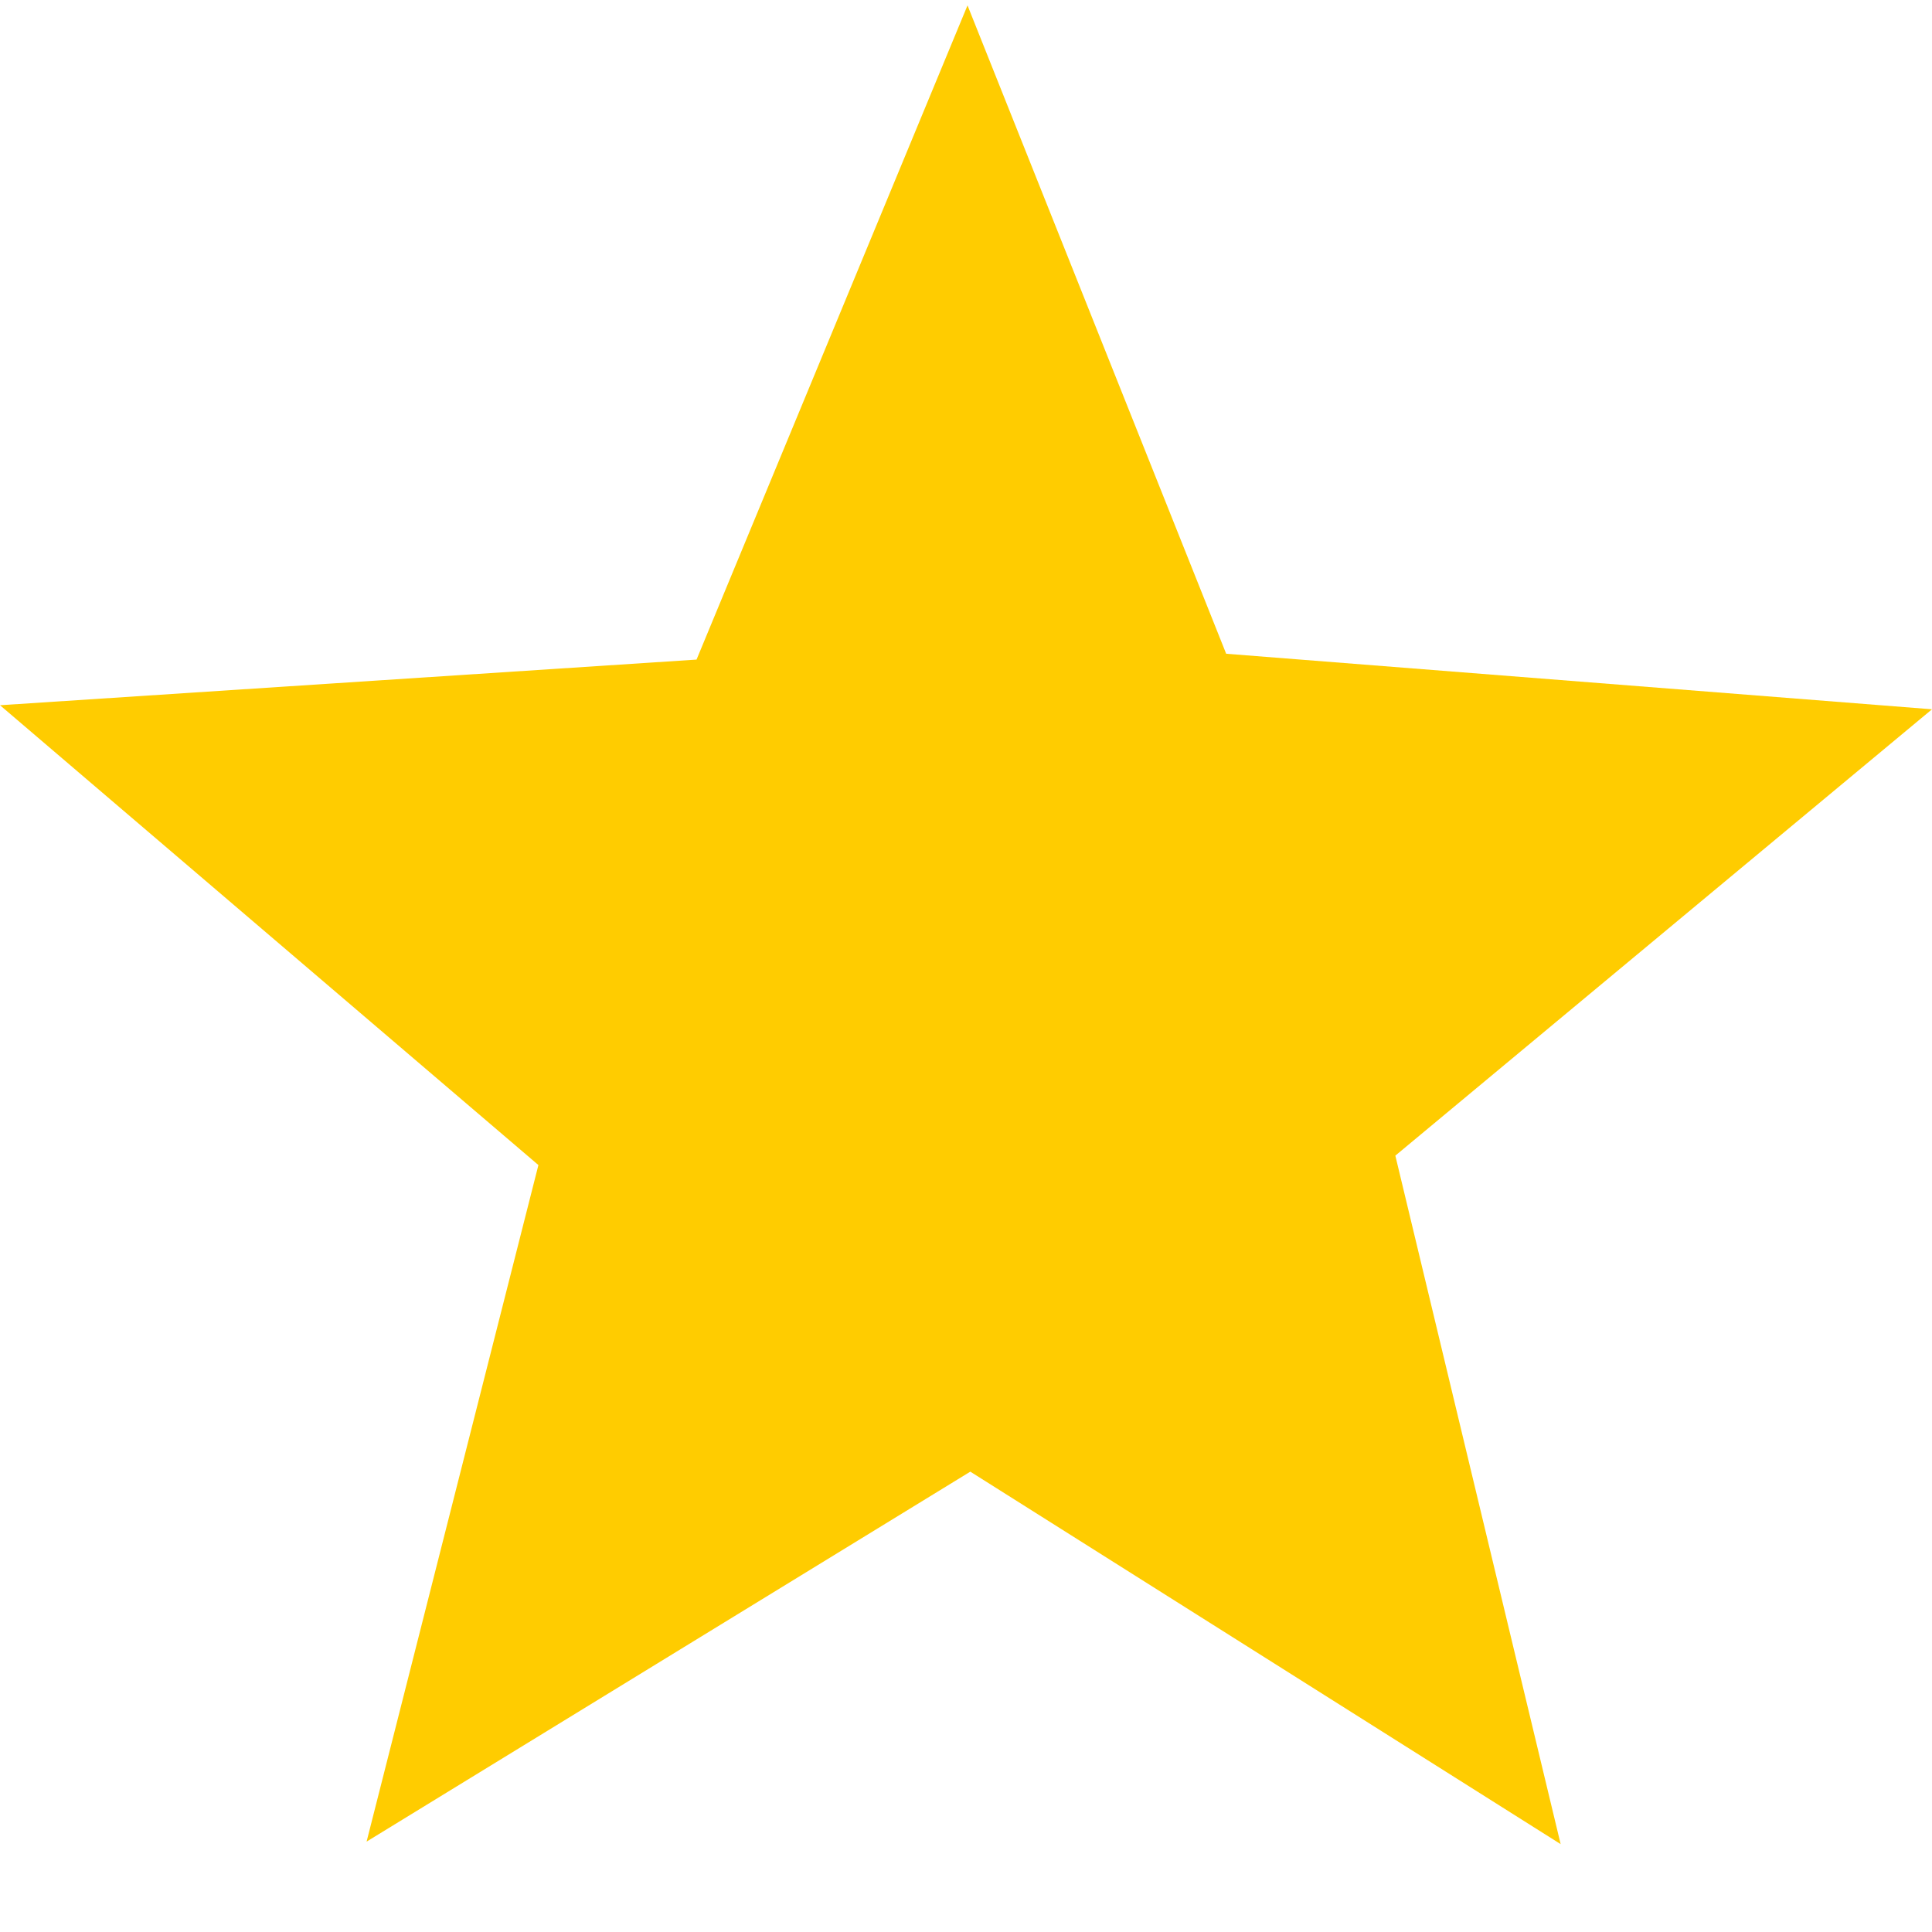
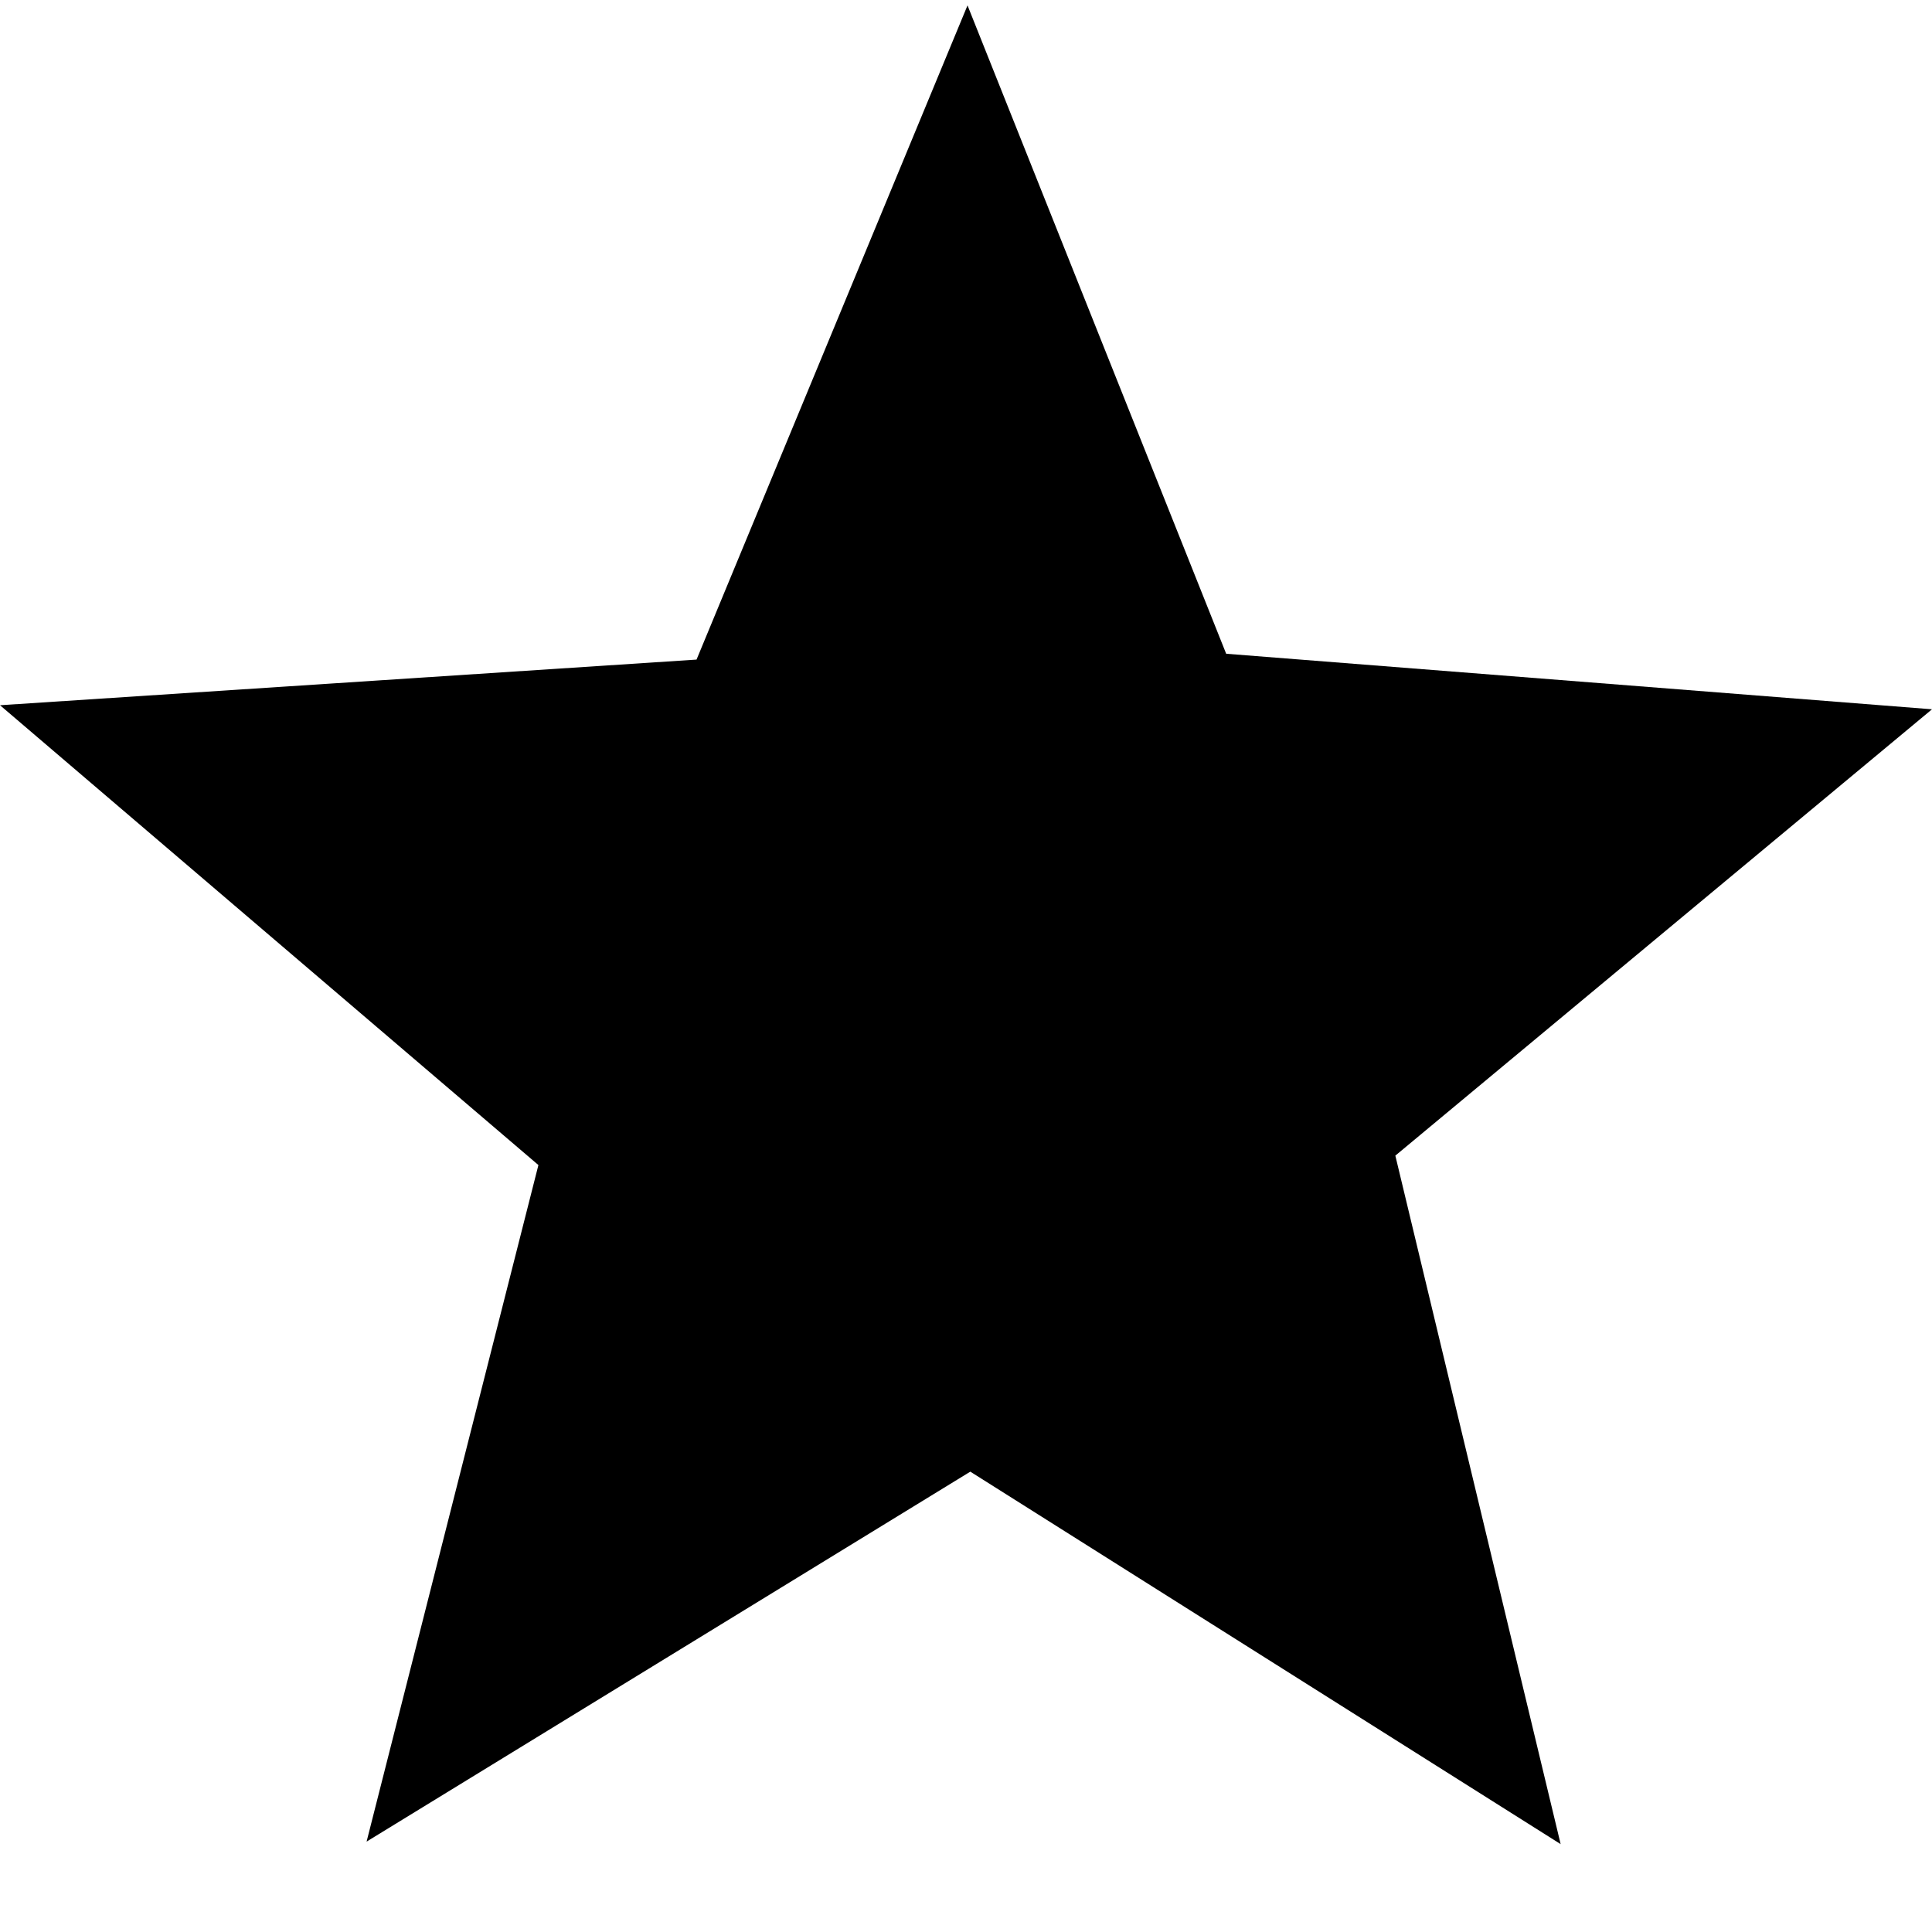
<svg xmlns="http://www.w3.org/2000/svg" height="22" width="22" version="1.1">
  <g transform="matrix(.068322 0 0 .068322 -10.114 -50.902)">
-     <path d="m330.36 858.43 43.111 108.06 117.64 9.257-89.445 74.392 27.55 114.75-98.391-62.079-100.62 61.66 28.637-112.76-89.734-76.638 116.09-7.609z" transform="translate(-21.071,-112.5)" fill="#FC0" />
+     <path d="m330.36 858.43 43.111 108.06 117.64 9.257-89.445 74.392 27.55 114.75-98.391-62.079-100.62 61.66 28.637-112.76-89.734-76.638 116.09-7.609z" transform="translate(-21.071,-112.5)" />
  </g>
</svg>
